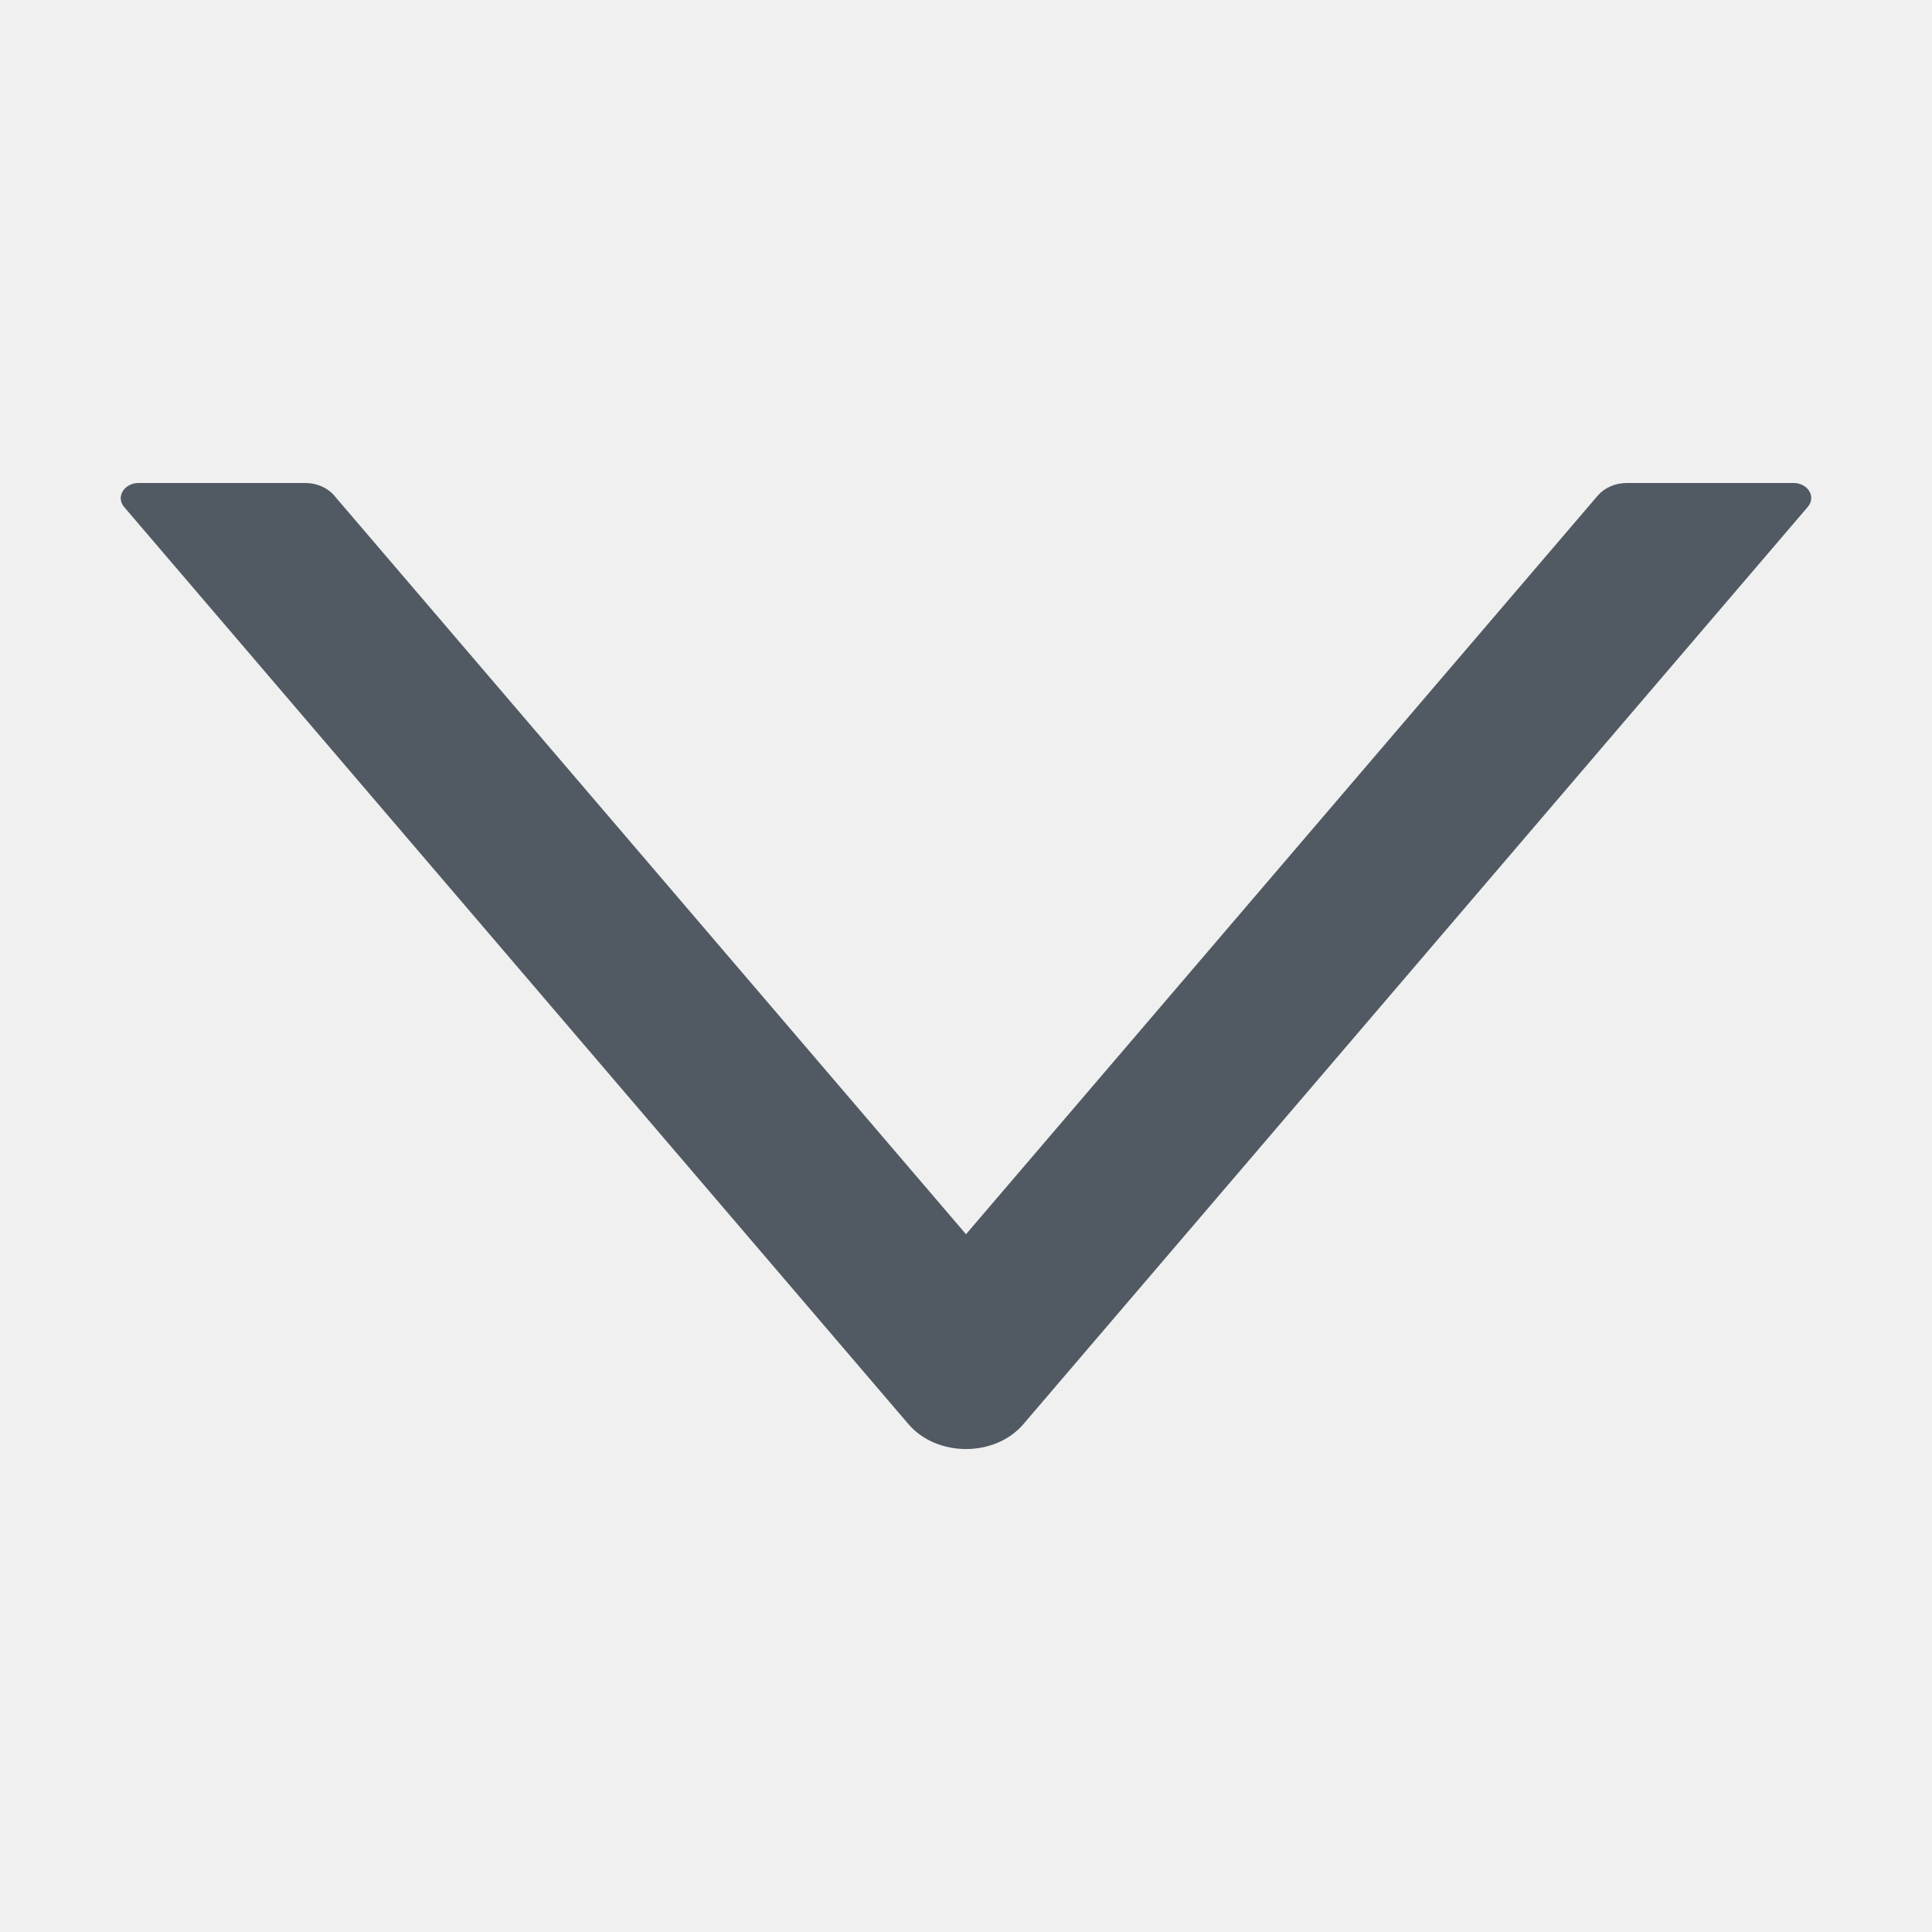
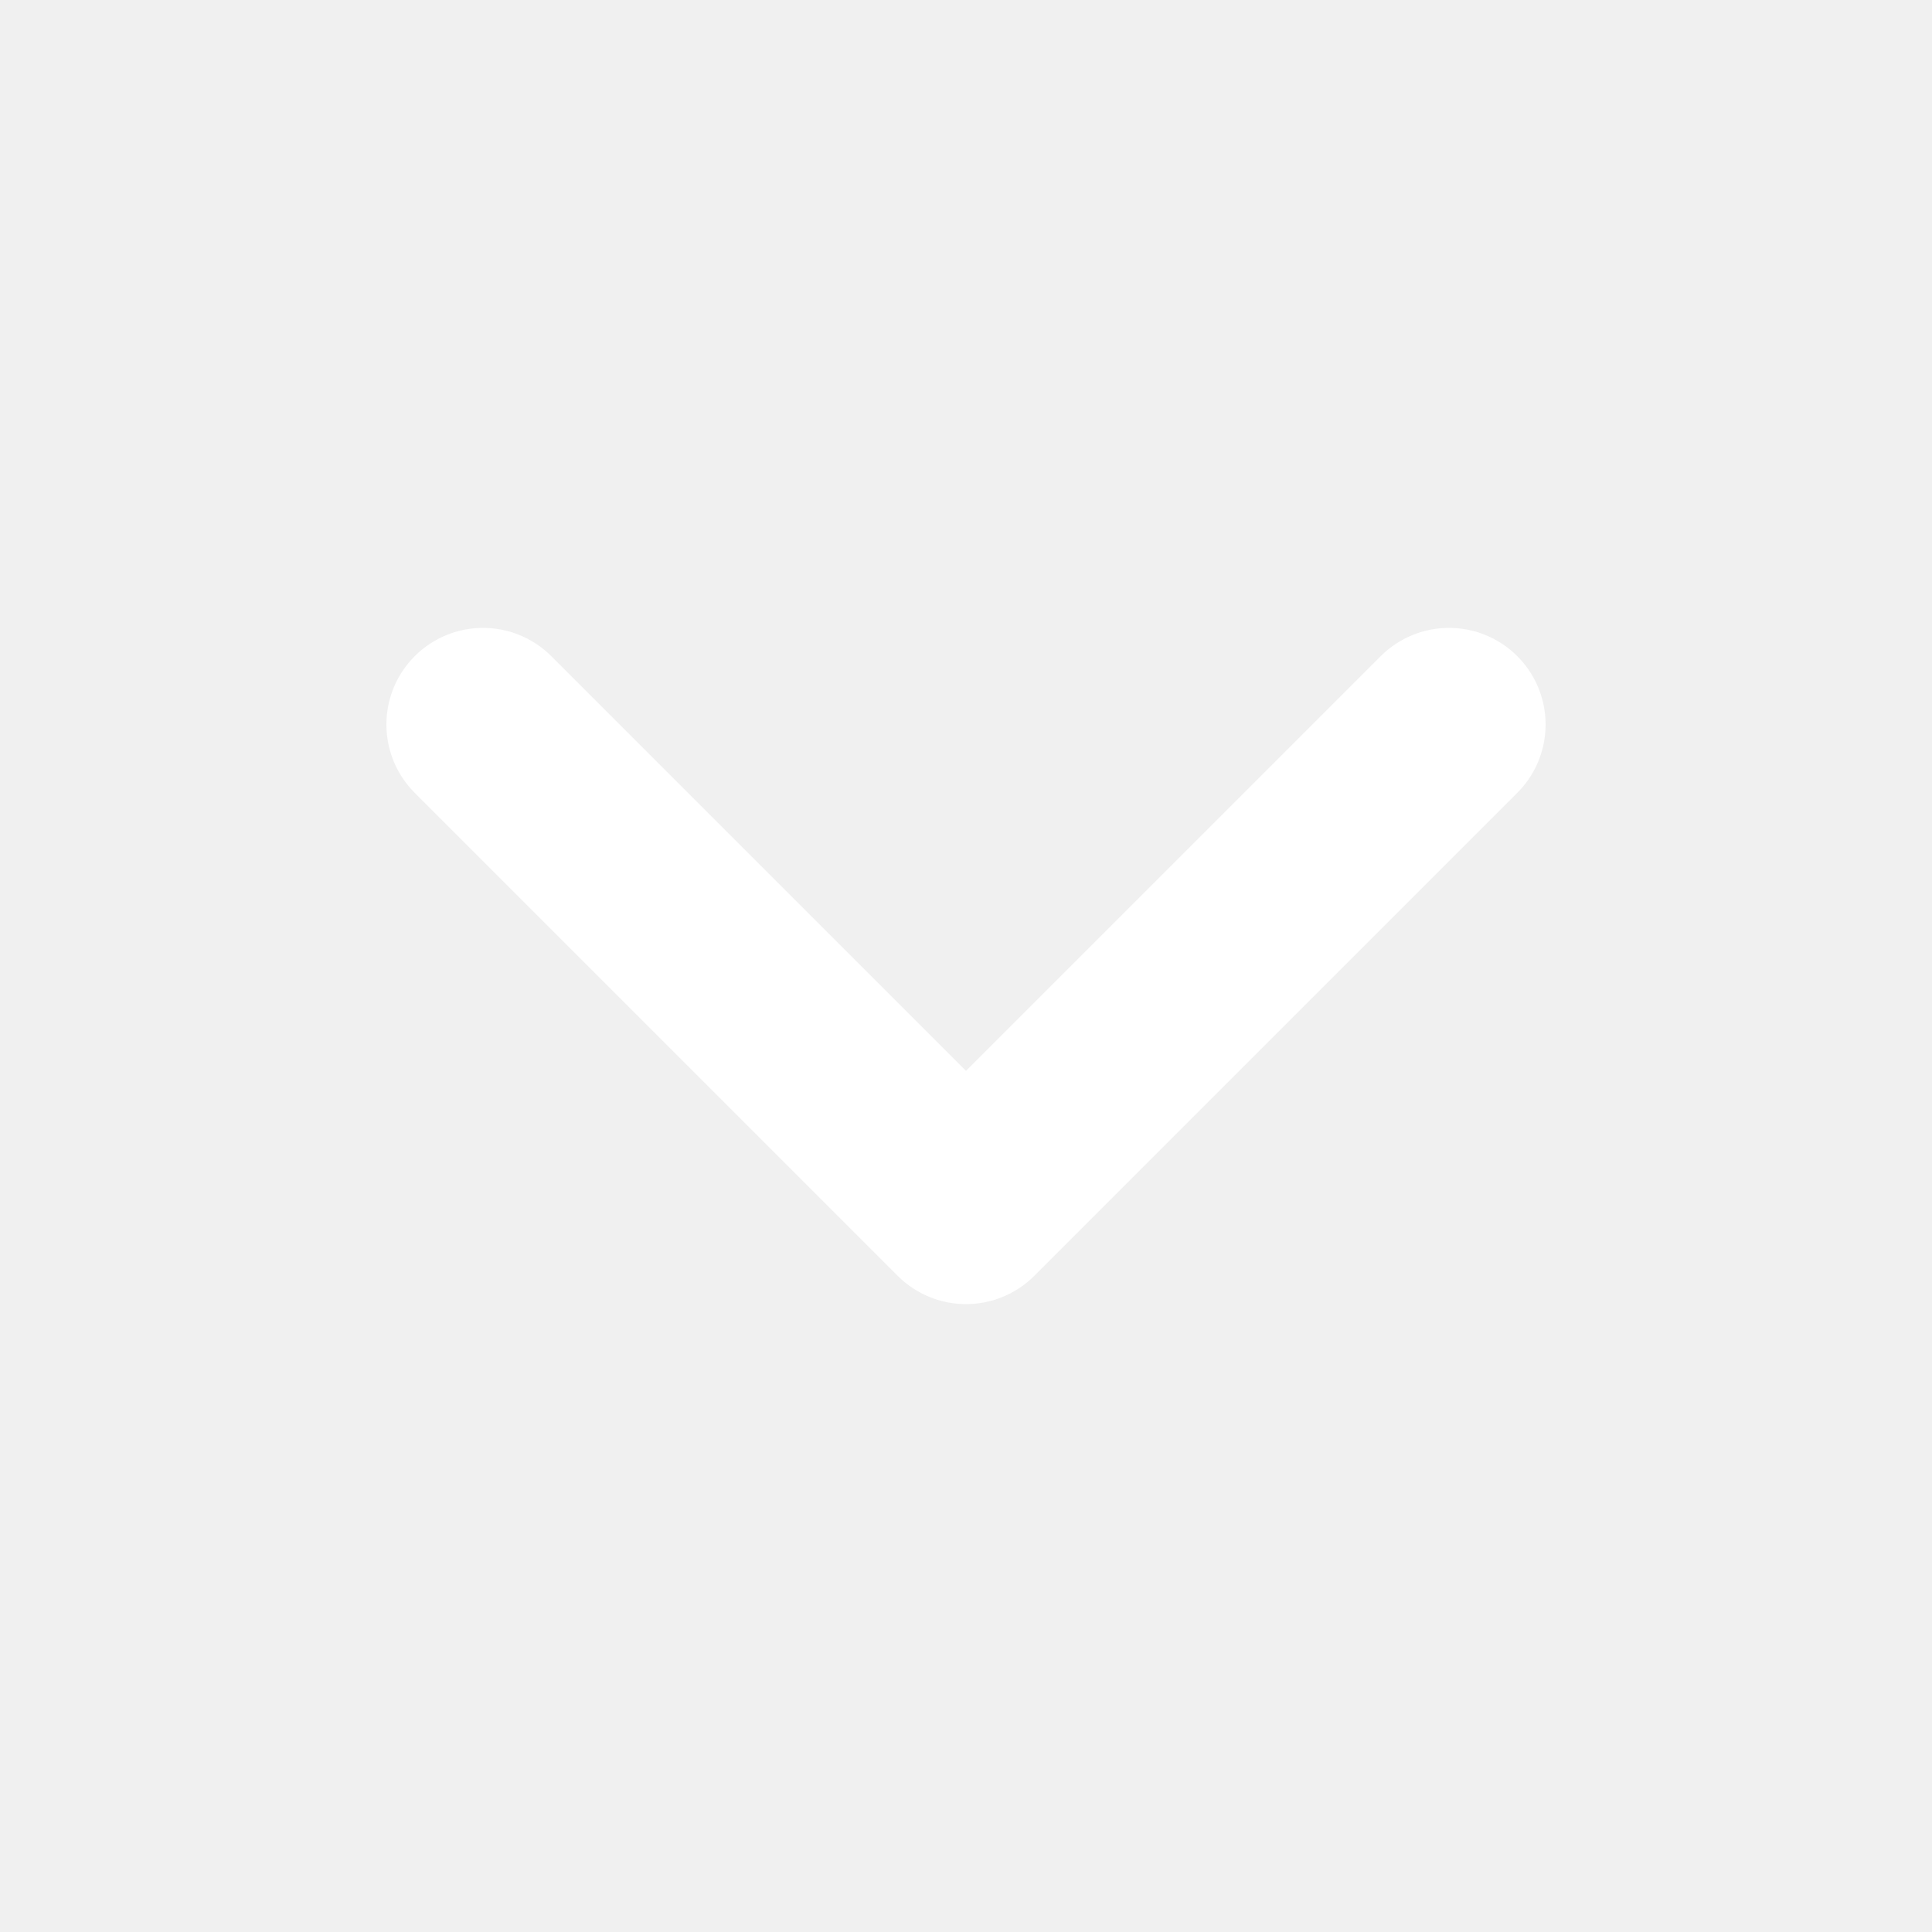
- <svg xmlns="http://www.w3.org/2000/svg" width="12px" height="12px" viewBox="0 0 12 12" version="1.1">
-   <g id="nuzntpzzsz" stroke="none" stroke-width="1" fill="none" fill-rule="evenodd">
-     <g id="xsutmidvsx" transform="translate(-248, -30)">
-       <g id="ovheutgxvi" transform="translate(106, 14)">
-         <g id="dfdubvepre" transform="translate(142, 16)">
-           <g id="ctnvtudsps">
-             <rect id="jzkovckqoh" x="0" y="0" width="12" height="12" />
-           </g>
-           <path d="M11.14,3 L10.104,3 C10.033,3 9.967,3.029 9.925,3.077 L6,7.666 L2.075,3.077 C2.034,3.029 1.967,3 1.897,3 L0.861,3 C0.771,3 0.718,3.087 0.771,3.149 L5.642,8.845 C5.819,9.052 6.181,9.052 6.357,8.845 L11.228,3.149 C11.282,3.087 11.23,3 11.14,3 Z" id="dnntrjvhvg" fill="#515A62" />
-         </g>
-       </g>
-     </g>
-   </g>
+ <svg xmlns="http://www.w3.org/2000/svg" width="16" height="16" viewBox="0 0 16 16" fill="none">
+   <path d="M4 6L8 10L12 6" stroke="white" stroke-width="1.6" stroke-linecap="round" stroke-linejoin="round" />
</svg>
